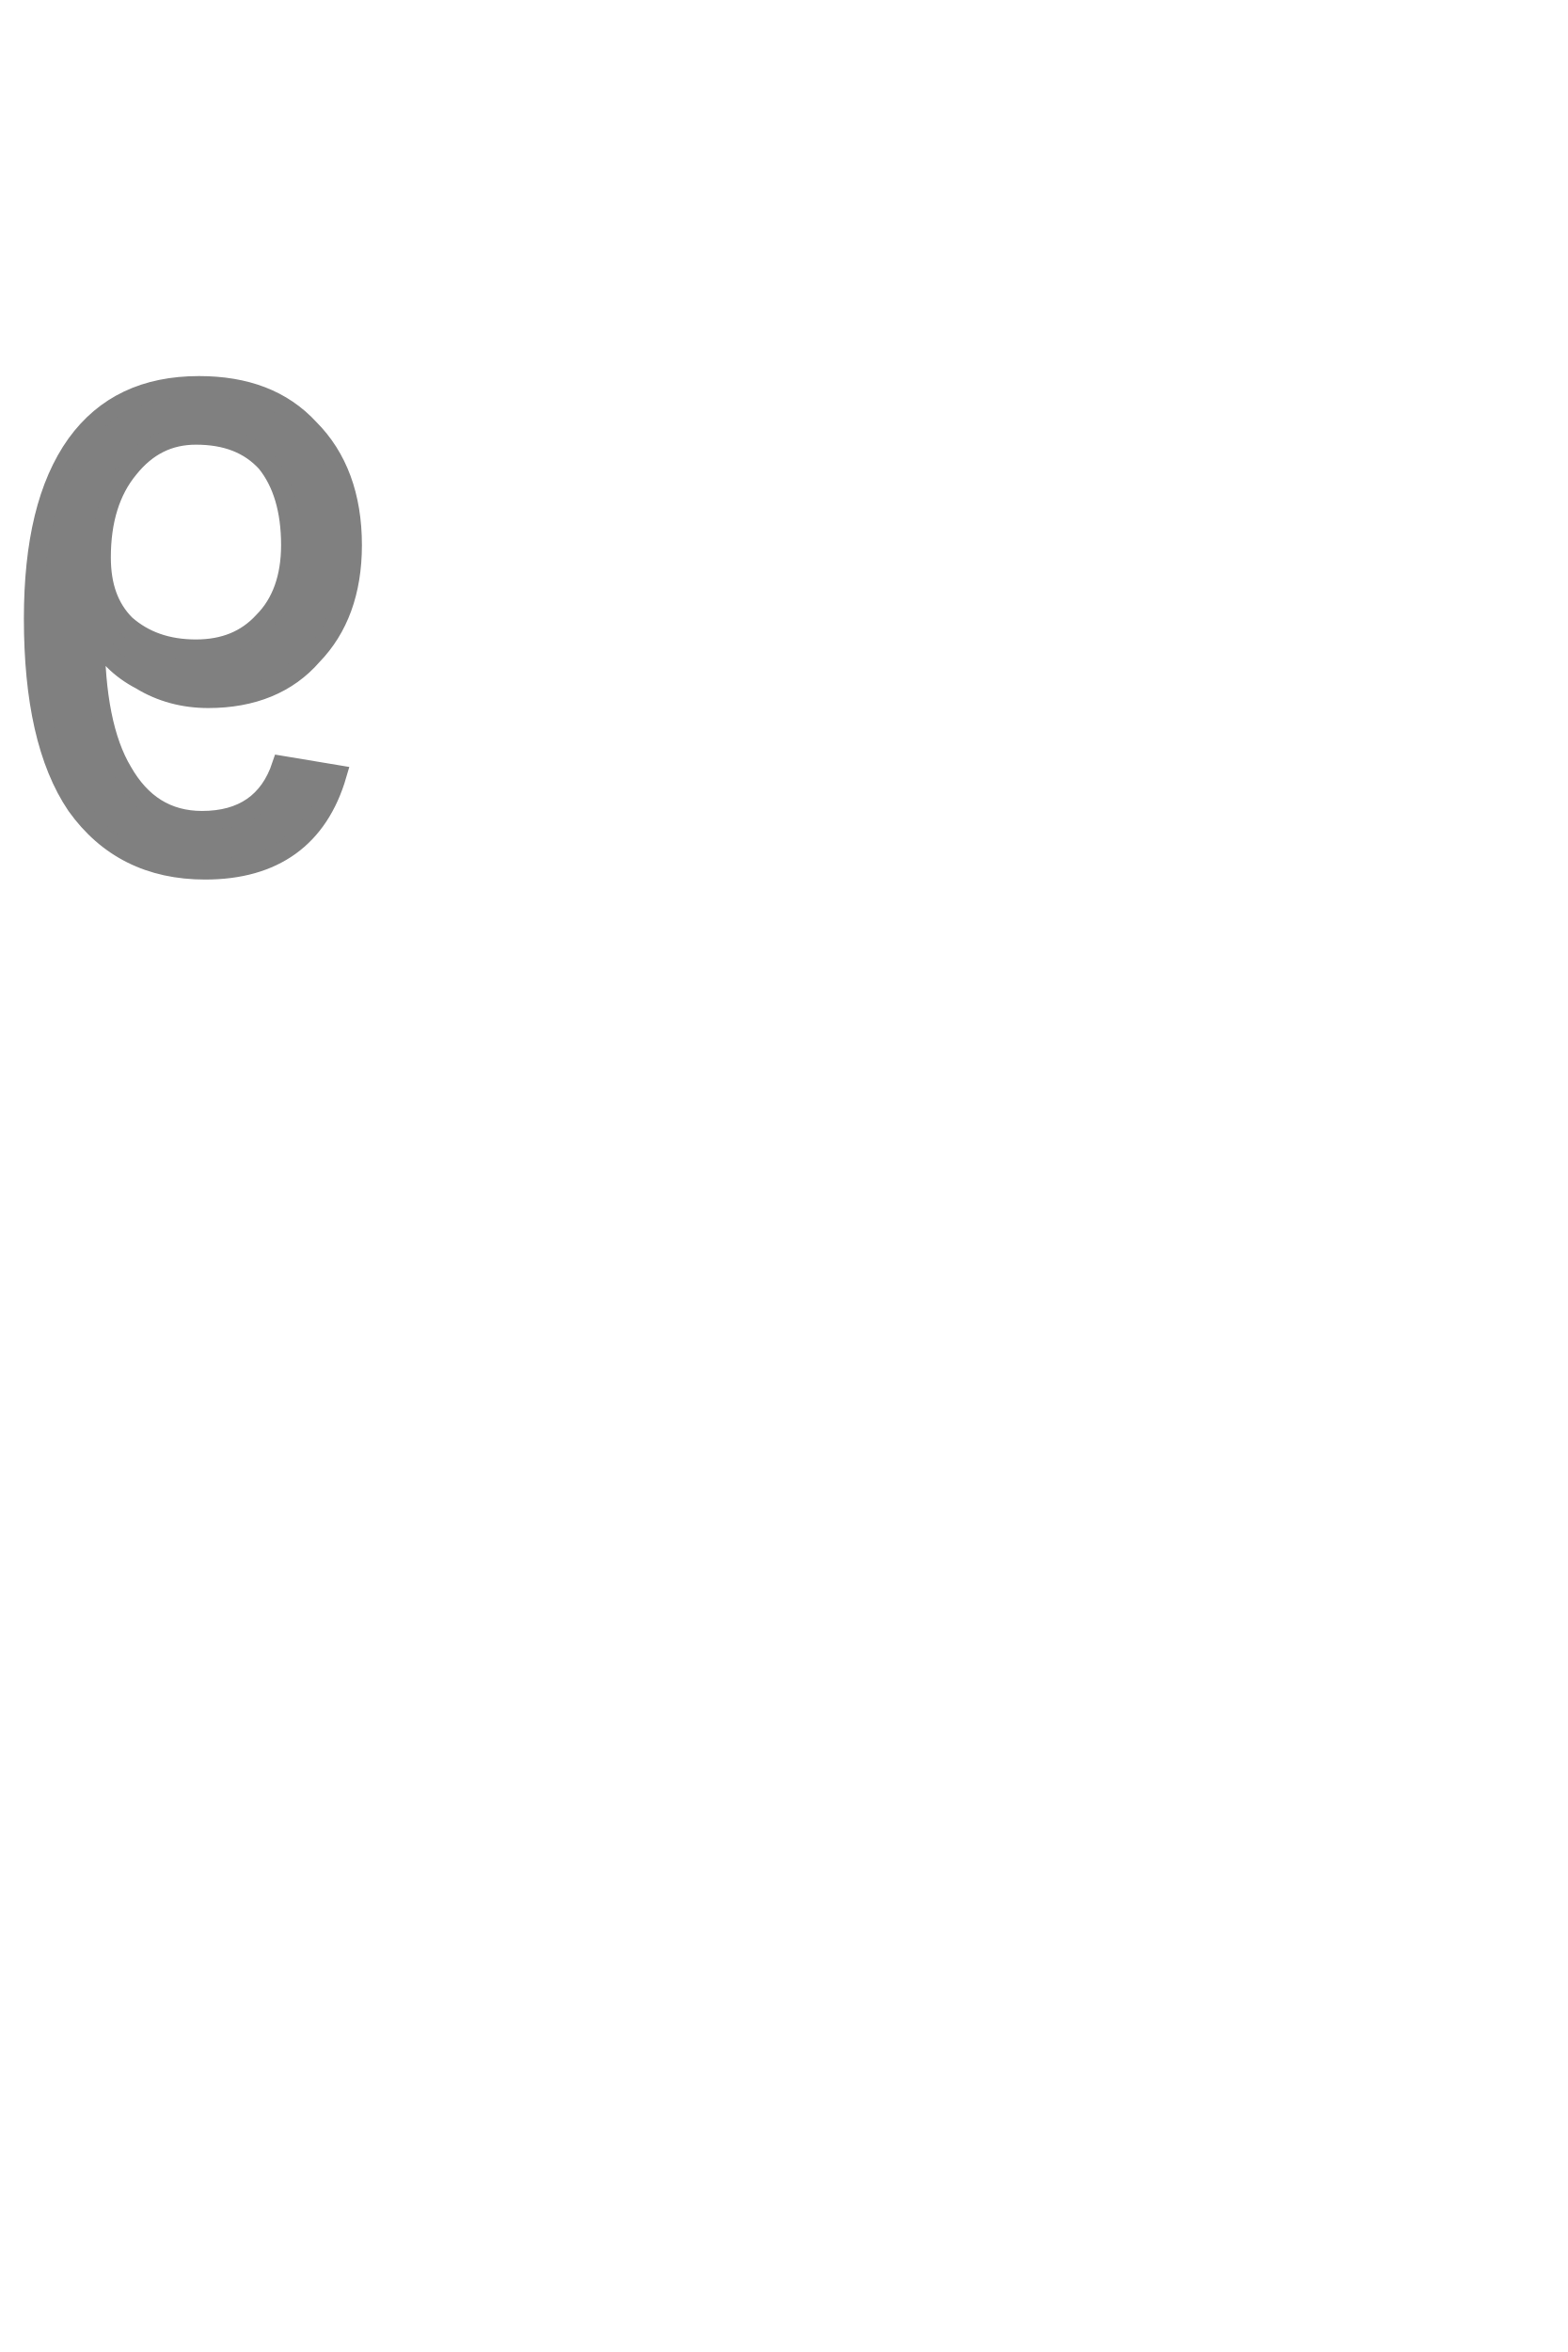
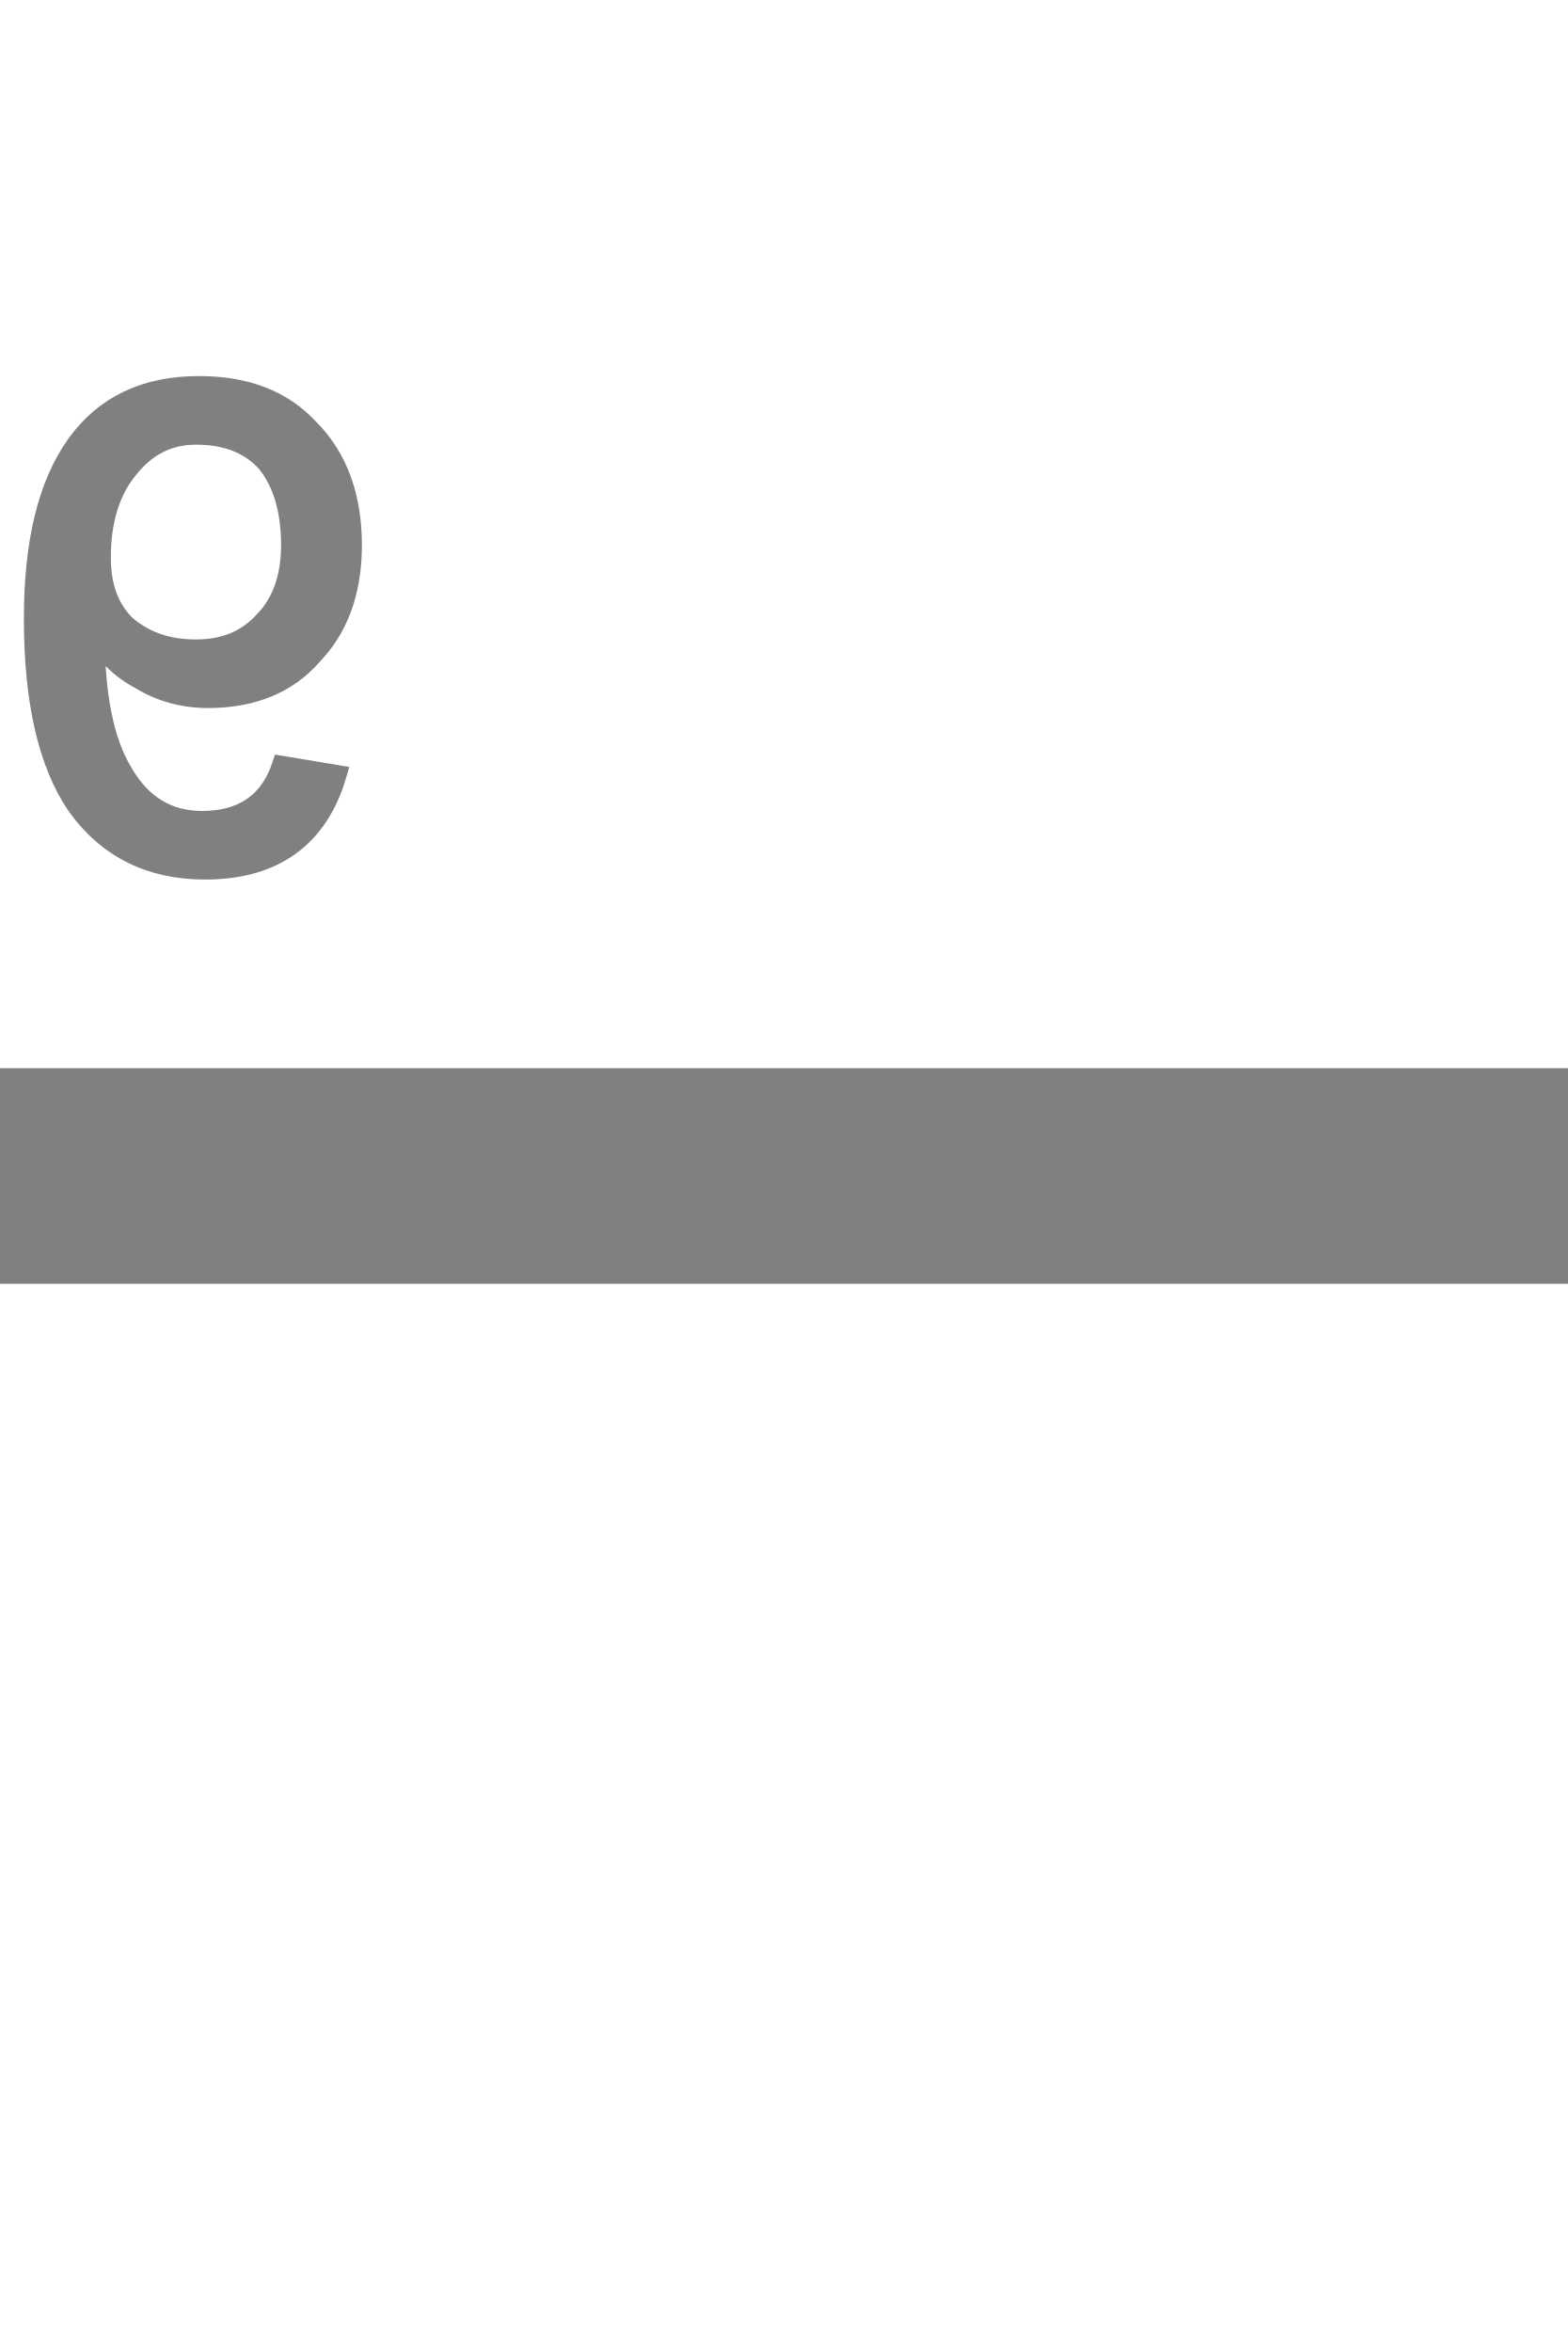
<svg xmlns="http://www.w3.org/2000/svg" height="12" overflow="visible" viewBox="0 0 8 12" width="8">
  <g id="turnout" stroke="gray" transform="scale(-1, 1) translate(0,12) rotate(180)">
-     <path d="M8,6 L0,6 M4,0,L3,1.5" id="_basic" stroke-linecap="round" stroke-width="1.1" visibility="hidden" />
+     <path d="M8,6 L0,6 M4,0,L3,1.5" id="_basic" stroke-linecap="round" stroke-width="1.1" visibility="visible" />
    <path d="M4,0,L0,6 M8,6 L0,6" id="_between" stroke="yellow" stroke-dasharray="1,0.5" stroke-width="1.1" visibility="hidden" />
-     <path d="M4,0,L0,6" id="_reverse" stroke-linecap="round" stroke-width="1.1" visibility="visible" />
+     <path d="M4,0,L0,6" id="_reverse" stroke-linecap="round" stroke-width="1.1" visibility="hidden" />
    <path d="M4,0,L0,6 M8,6 L0,6" id="_both" stroke-linecap="round" stroke-width="1.1" visibility="hidden" />
    <text fill="gray" font-family="Arial" font-size="3.5" id="_show_id" stroke-width="0.1" x="0" y="10">6</text>
    <path d="M0,10.5,L4,10.5" id="support_lines" stroke="gray" stroke-linecap="round" stroke-width="0.3" />
  </g>
</svg>
